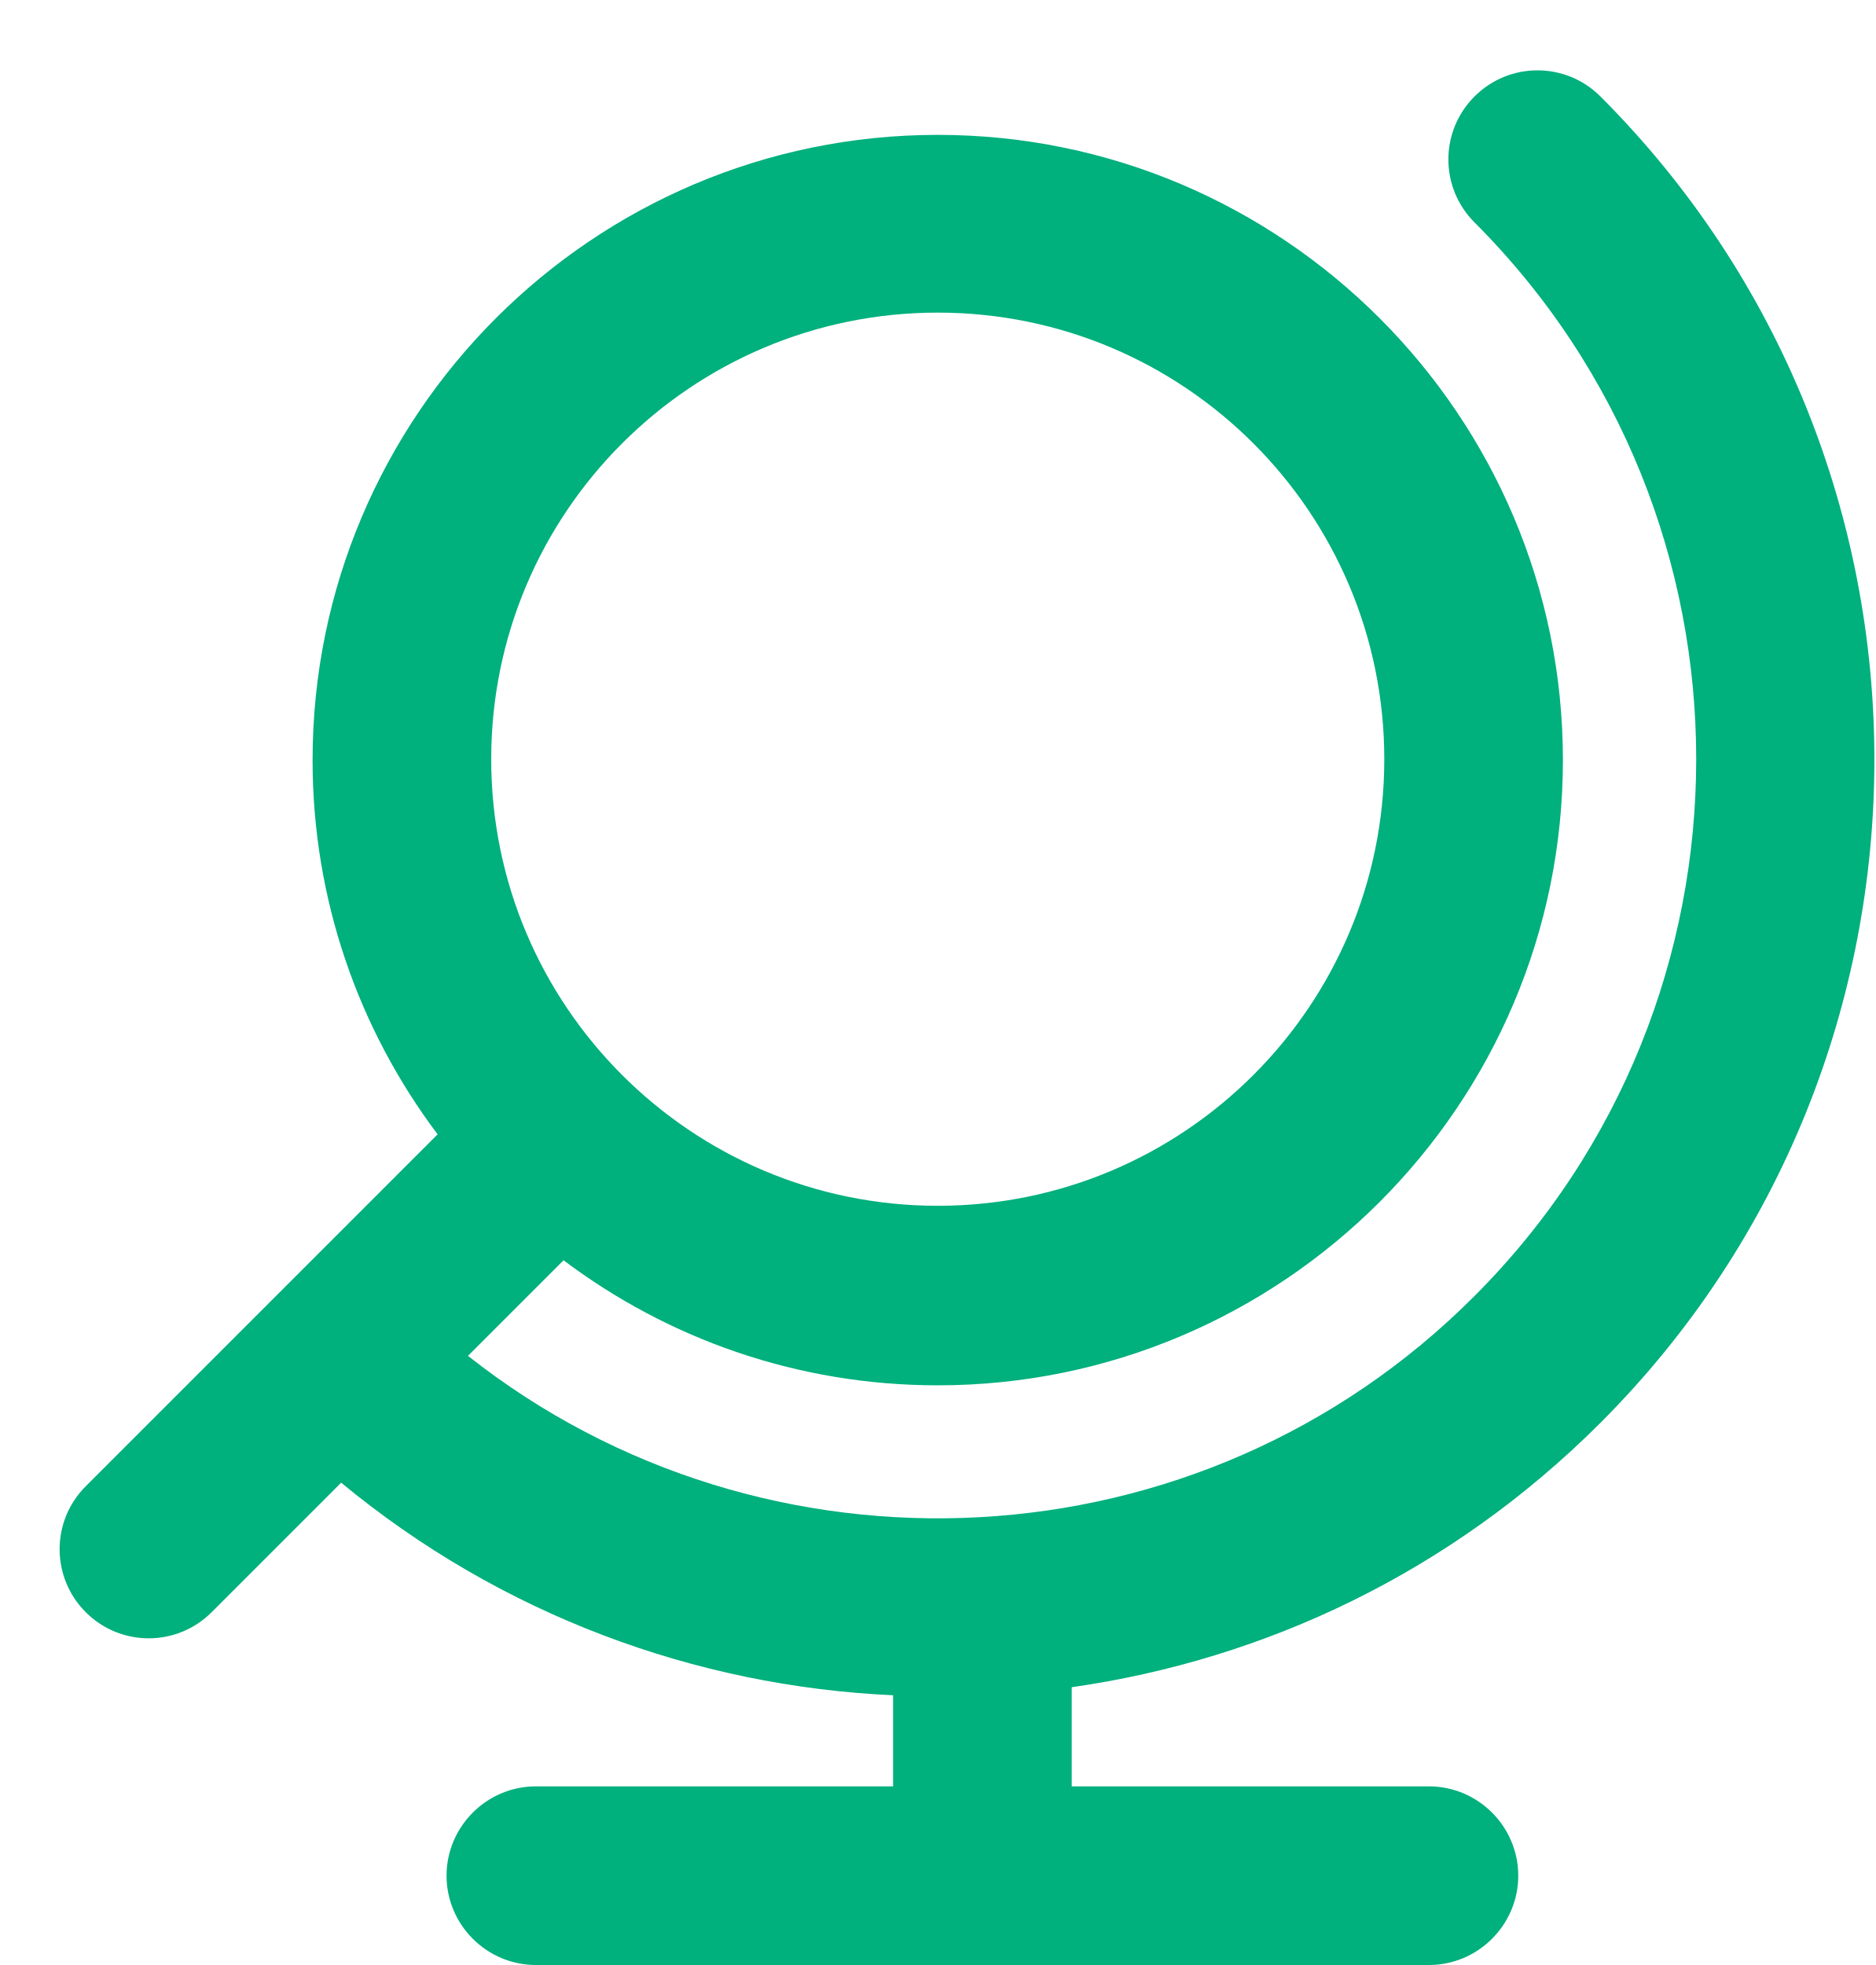
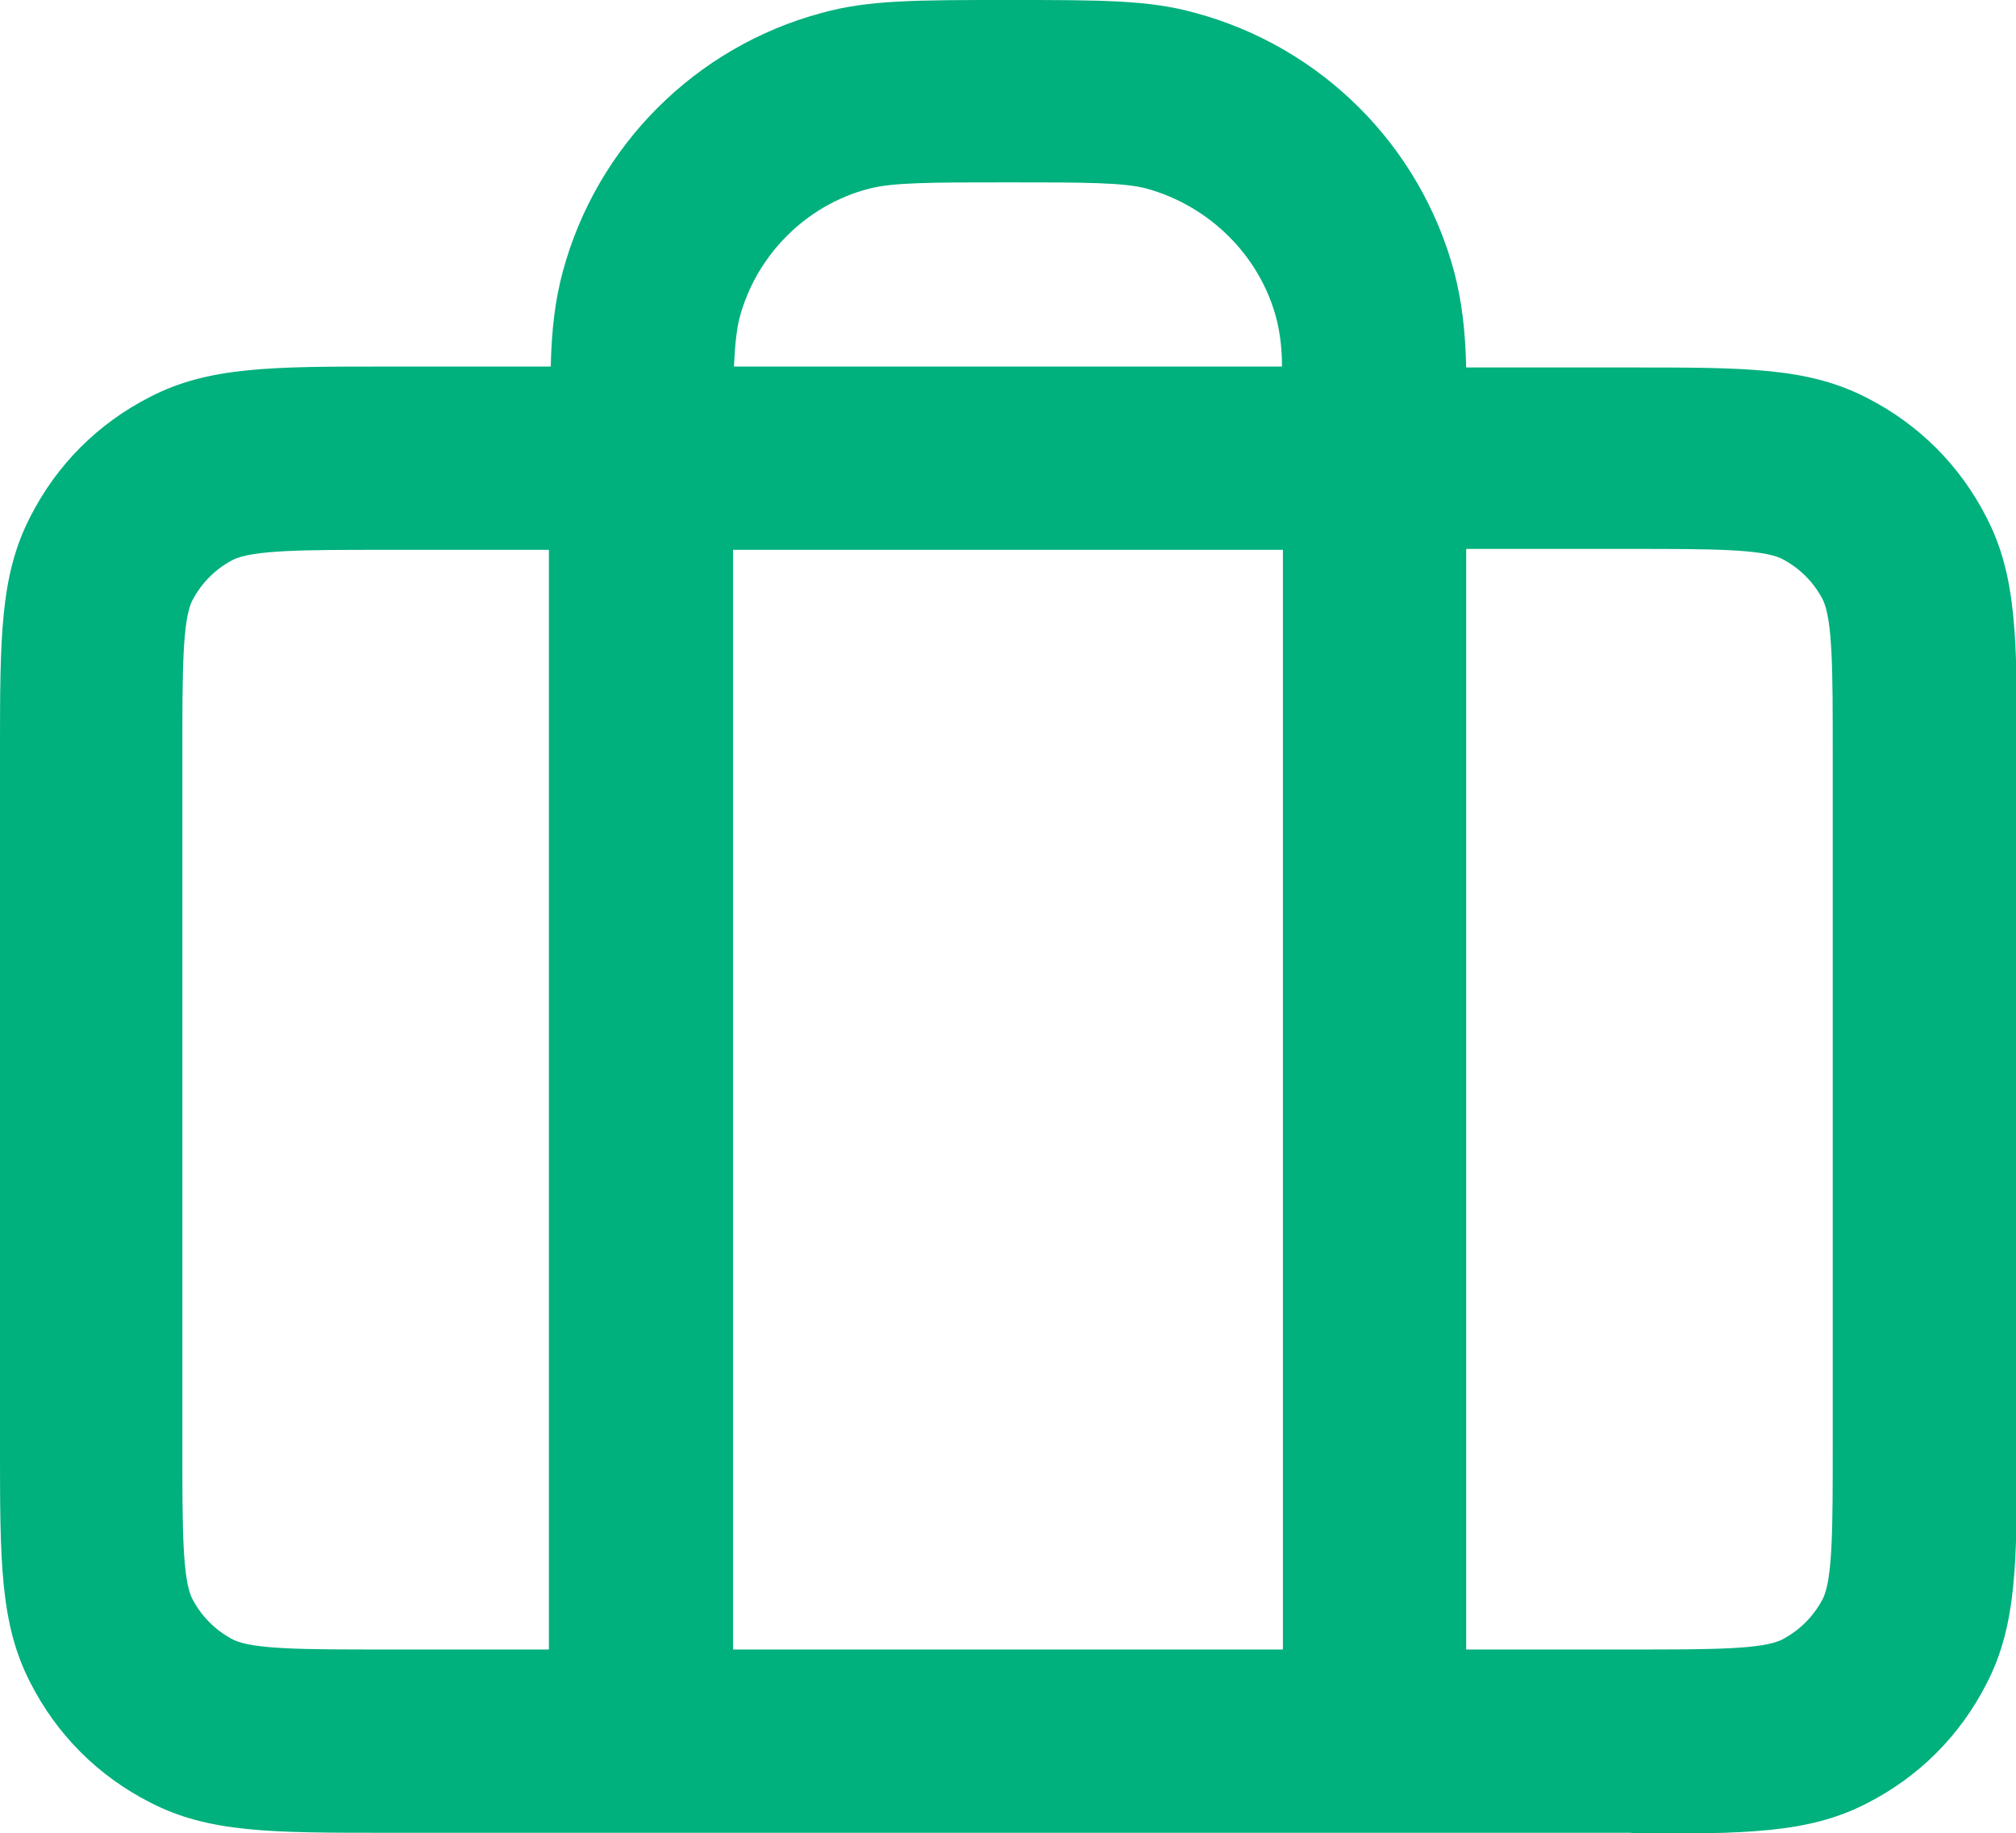
- <svg xmlns="http://www.w3.org/2000/svg" version="1.1" viewBox="0 0 21 22">
-   <path fill="#00b07d" d="M16,22H6c-.55,0-1-.45-1-1s.45-1,1-1h4v-1.02c-2.21-.1-4.39-.9-6.18-2.38l-1.45,1.45c-.39.39-1.02.39-1.41,0s-.39-1.02,0-1.41l3.94-3.94c-.88-1.17-1.4-2.62-1.4-4.19,0-3.86,3.14-7,7-7s7,3.14,7,7-3.14,7-7,7c-1.57,0-3.02-.52-4.19-1.4l-1.07,1.07c3.33,2.63,8.2,2.41,11.27-.67,3.31-3.31,3.31-8.71,0-12.02-.39-.39-.39-1.02,0-1.41.39-.39,1.02-.39,1.41,0,4.09,4.09,4.09,10.76,0,14.85-1.67,1.67-3.75,2.65-5.92,2.96v1.11h4c.55,0,1,.45,1,1s-.45,1-1,1ZM10.5,3.5c-2.76,0-5,2.24-5,5s2.24,5,5,5,5-2.24,5-5-2.24-5-5-5Z" />
+ <svg xmlns="http://www.w3.org/2000/svg" version="1.1" viewBox="0 0 22 20">
+   <path fill="#00b07d" d="M17.8,20H4.2c-1.24,0-1.92,0-2.56-.33-.57-.29-1.02-.74-1.31-1.31-.33-.64-.33-1.33-.33-2.56v-7.6c0-1.24,0-1.92.33-2.56.29-.57.74-1.02,1.31-1.31.64-.33,1.33-.33,2.56-.33h1.81c.01-.42.05-.73.13-1.03.37-1.38,1.45-2.46,2.83-2.83.51-.14,1.02-.14,2.04-.14s1.53,0,2.03.14c1.38.37,2.46,1.45,2.83,2.83.08.31.12.62.13,1.04h1.81c1.24,0,1.92,0,2.56.33.57.29,1.02.74,1.31,1.31.33.64.33,1.33.33,2.56v7.6c0,1.24,0,1.92-.33,2.56-.29.57-.74,1.02-1.31,1.31-.64.33-1.33.33-2.56.33ZM16,18h1.8c.87,0,1.44,0,1.65-.11.19-.1.34-.25.44-.44.11-.21.11-.79.11-1.65v-7.6c0-.87,0-1.44-.11-1.66-.1-.19-.25-.34-.44-.44-.21-.11-.79-.11-1.65-.11h-1.8v12ZM8,18h6V6h-6v12ZM4.2,6c-.87,0-1.44,0-1.66.11-.19.1-.34.25-.44.44-.11.21-.11.79-.11,1.65v7.6c0,.87,0,1.44.11,1.65.1.19.25.34.44.44.21.11.79.11,1.65.11h1.8V6h-1.8ZM8.01,4h5.98c0-.23-.03-.4-.06-.52-.18-.69-.73-1.23-1.41-1.42-.25-.07-.7-.07-1.52-.07s-1.26,0-1.52.07c-.69.18-1.23.73-1.41,1.41-.03.12-.05.29-.06.52Z" />
</svg>
